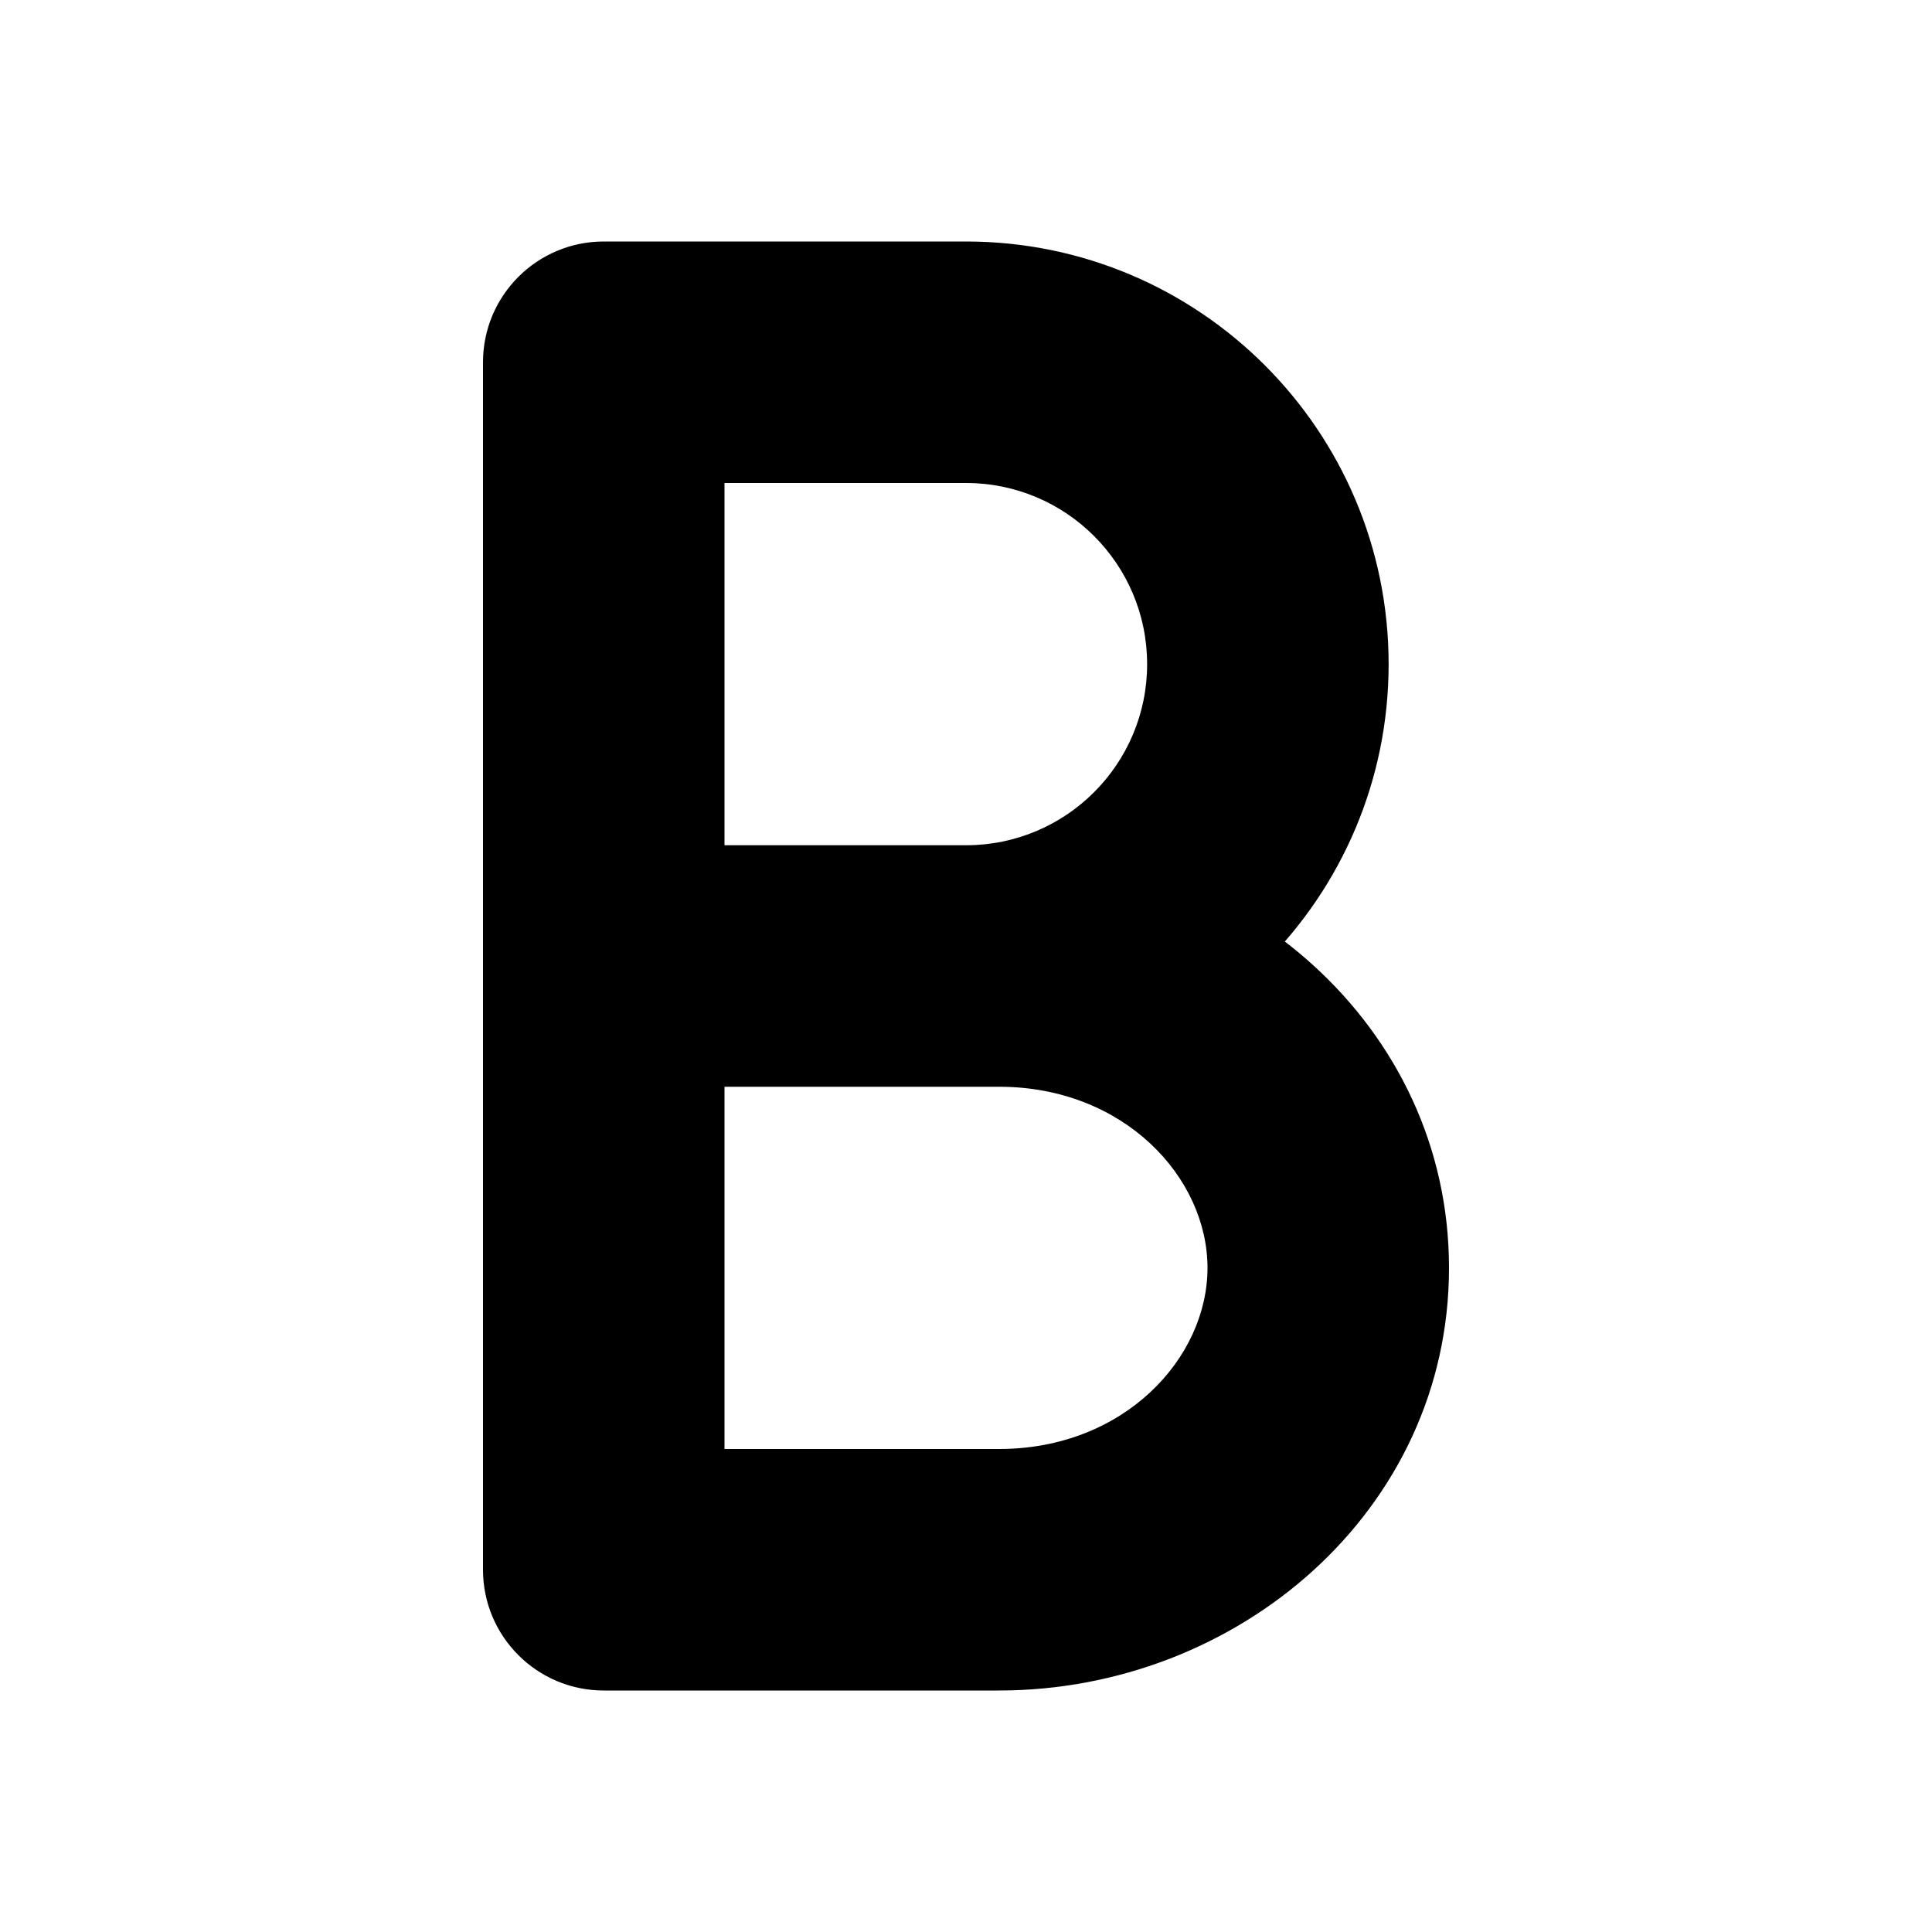
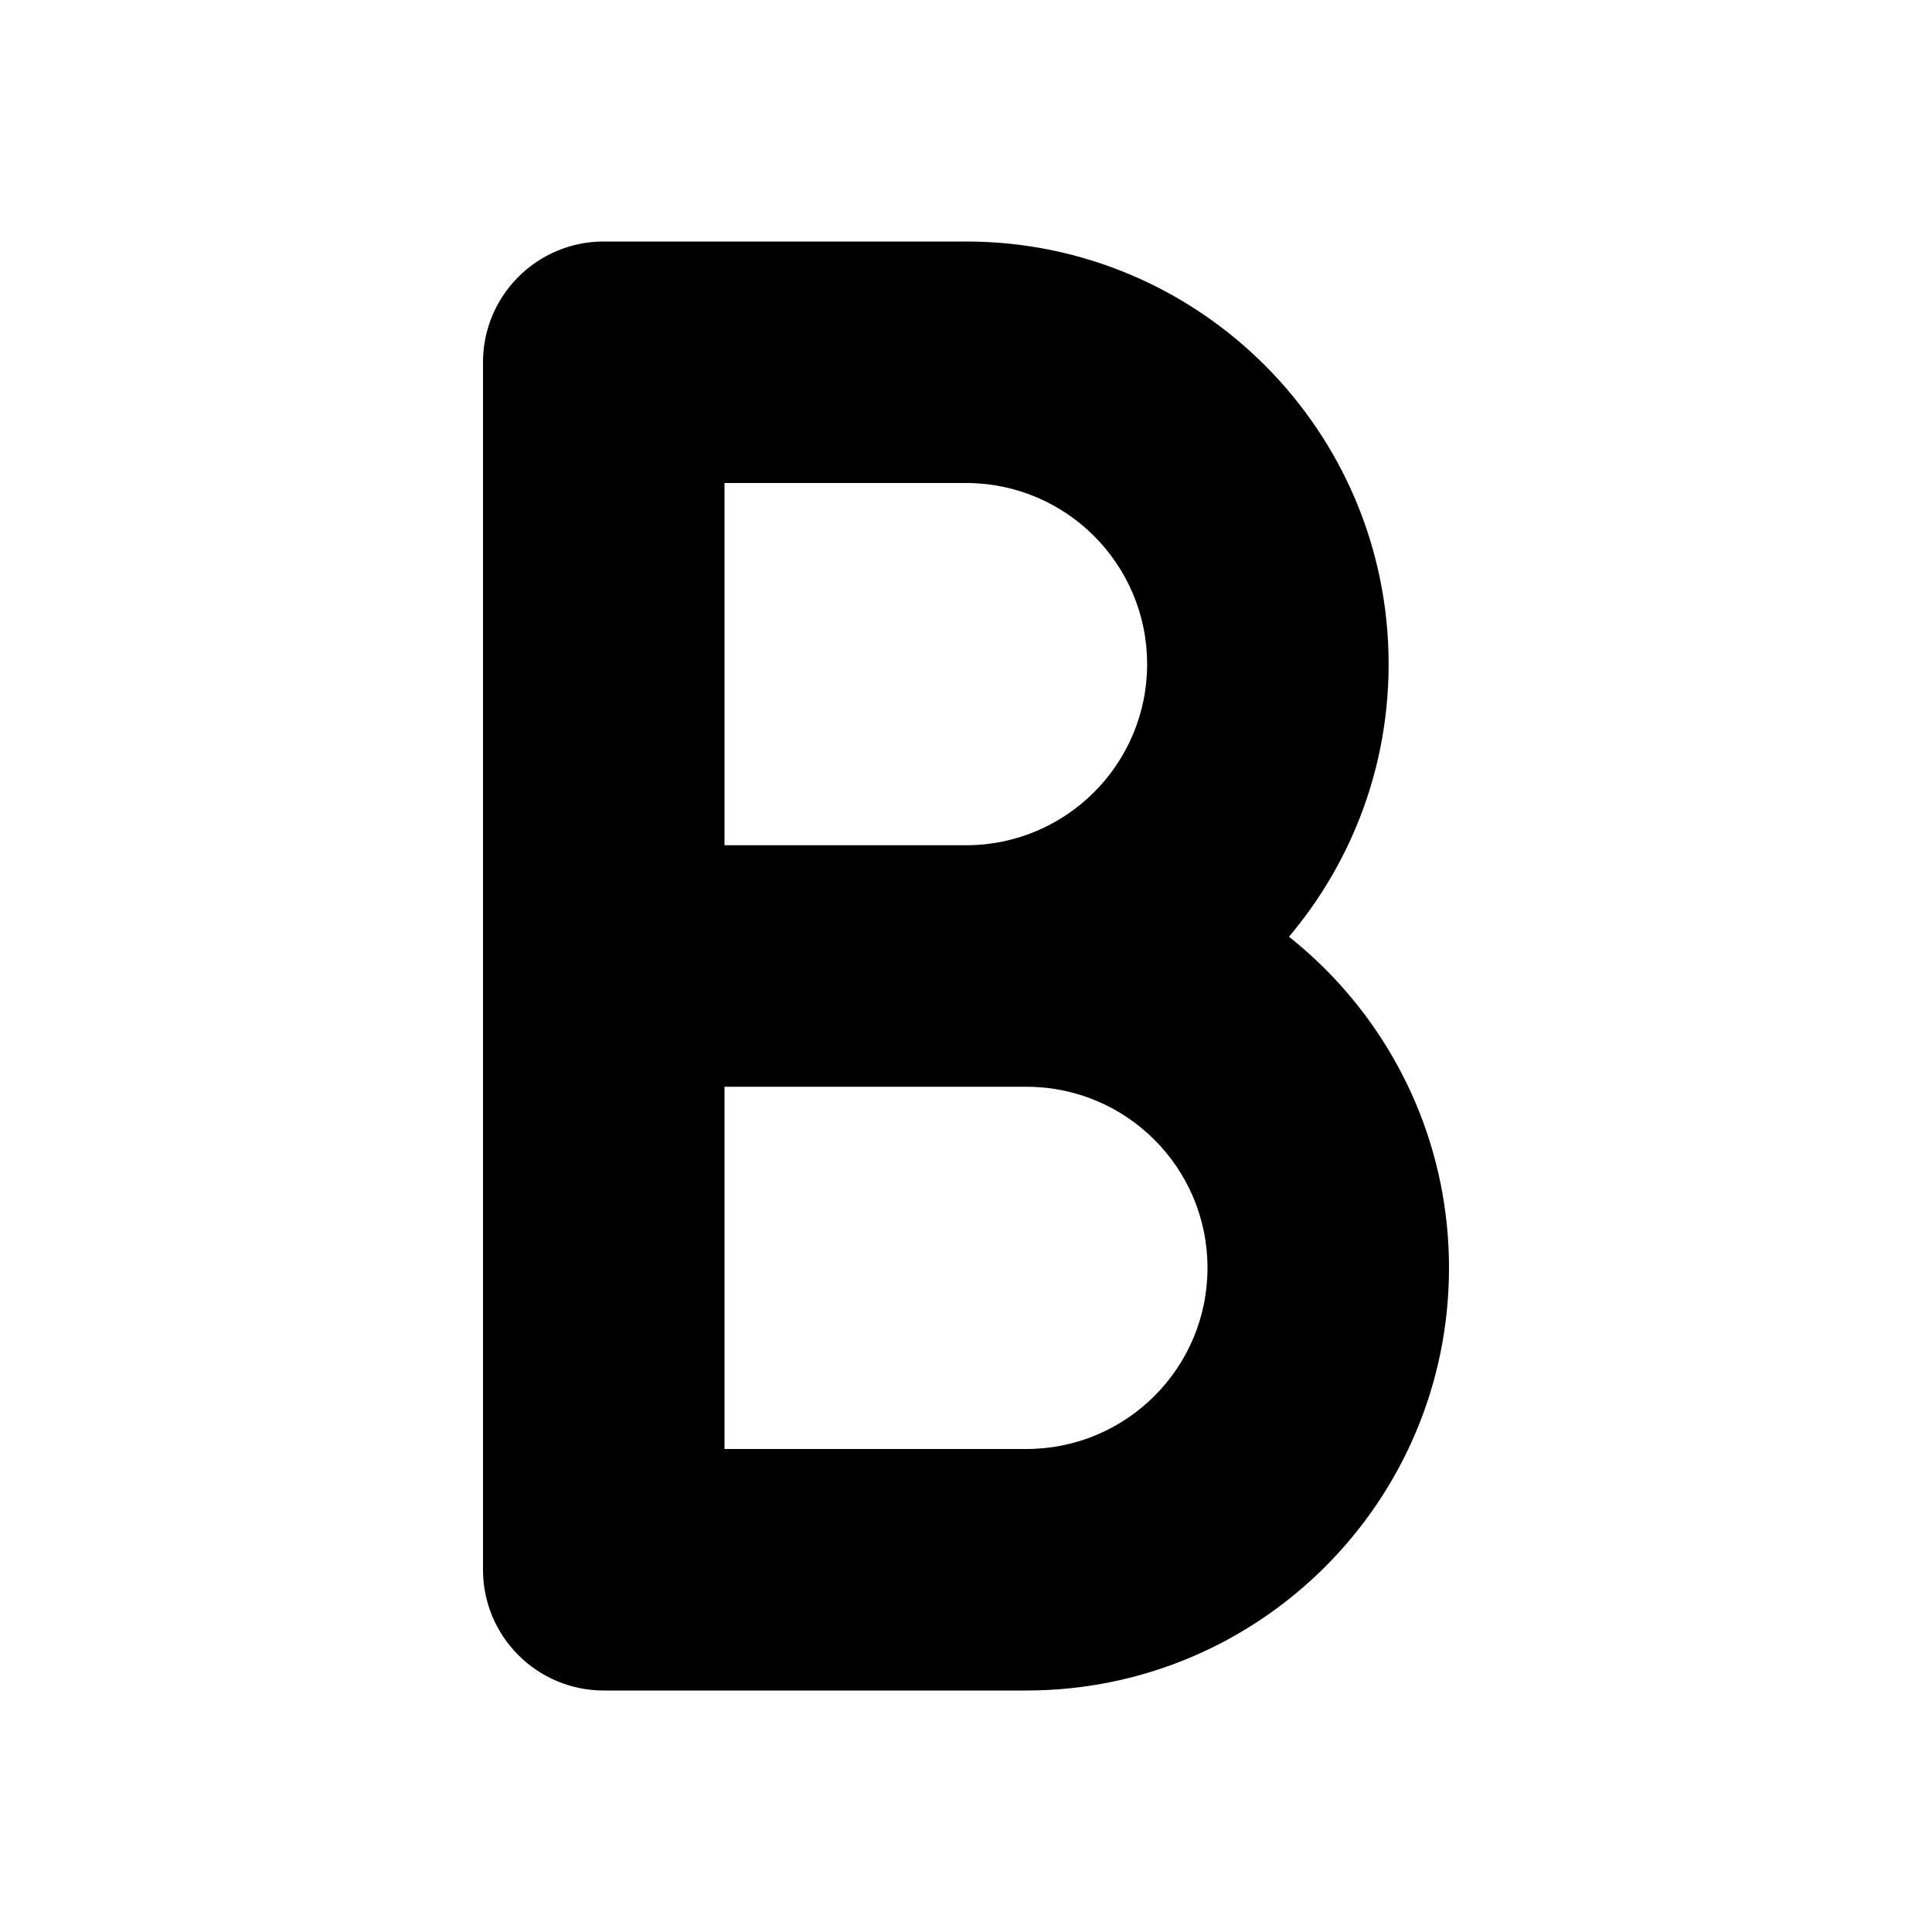
<svg xmlns="http://www.w3.org/2000/svg" fill="none" viewBox="0 0 16 16">
-   <path fill="#000" d="M5 3V2a1 1 0 0 0-1 1zm0 10H4a1 1 0 0 0 1 1zM5 3v1h3V2H5zm3 5V7H5v2h3zM5 8h1V3H4v5zm0 0v1h3.273V7H5zm3.273 5v-1H5v2h3.273zM5 13h1V8H4v5zm6-2.5h-1c0 .748-.69 1.5-1.727 1.5v2C10.248 14 12 12.513 12 10.5zM8.273 8v1C9.31 9 10 9.752 10 10.5h2C12 8.487 10.248 7 8.273 7zM10.5 5.5h-1A1.5 1.5 0 0 1 8 7v2a3.5 3.5 0 0 0 3.5-3.5zM8 3v1a1.5 1.5 0 0 1 1.5 1.5h2A3.5 3.5 0 0 0 8 2z" />
+   <path fill="#000" d="M5 3V2a1 1 0 0 0-1 1zm0 10H4a1 1 0 0 0 1 1zm5.5-7.5h-1zm-2 7.5v1zm0-5v1zM5 3v1h3V2H5zm3 5V7H5v2h3zM5 8h1V3H4v5zm0 0v1h3.5V7H5zm3.5 5v-1H5v2h3.5zM5 13h1V8H4v5zm3.5 0v1a3.5 3.5 0 0 0 3.5-3.5h-2A1.5 1.5 0 0 1 8.5 12zM8 8v1a3.5 3.5 0 0 0 3.5-3.5h-2A1.5 1.5 0 0 1 8 7zm.5 0v1a1.5 1.5 0 0 1 1.5 1.5h2A3.5 3.5 0 0 0 8.5 7zM8 3v1a1.5 1.5 0 0 1 1.5 1.5h2A3.5 3.5 0 0 0 8 2z" />
</svg>
